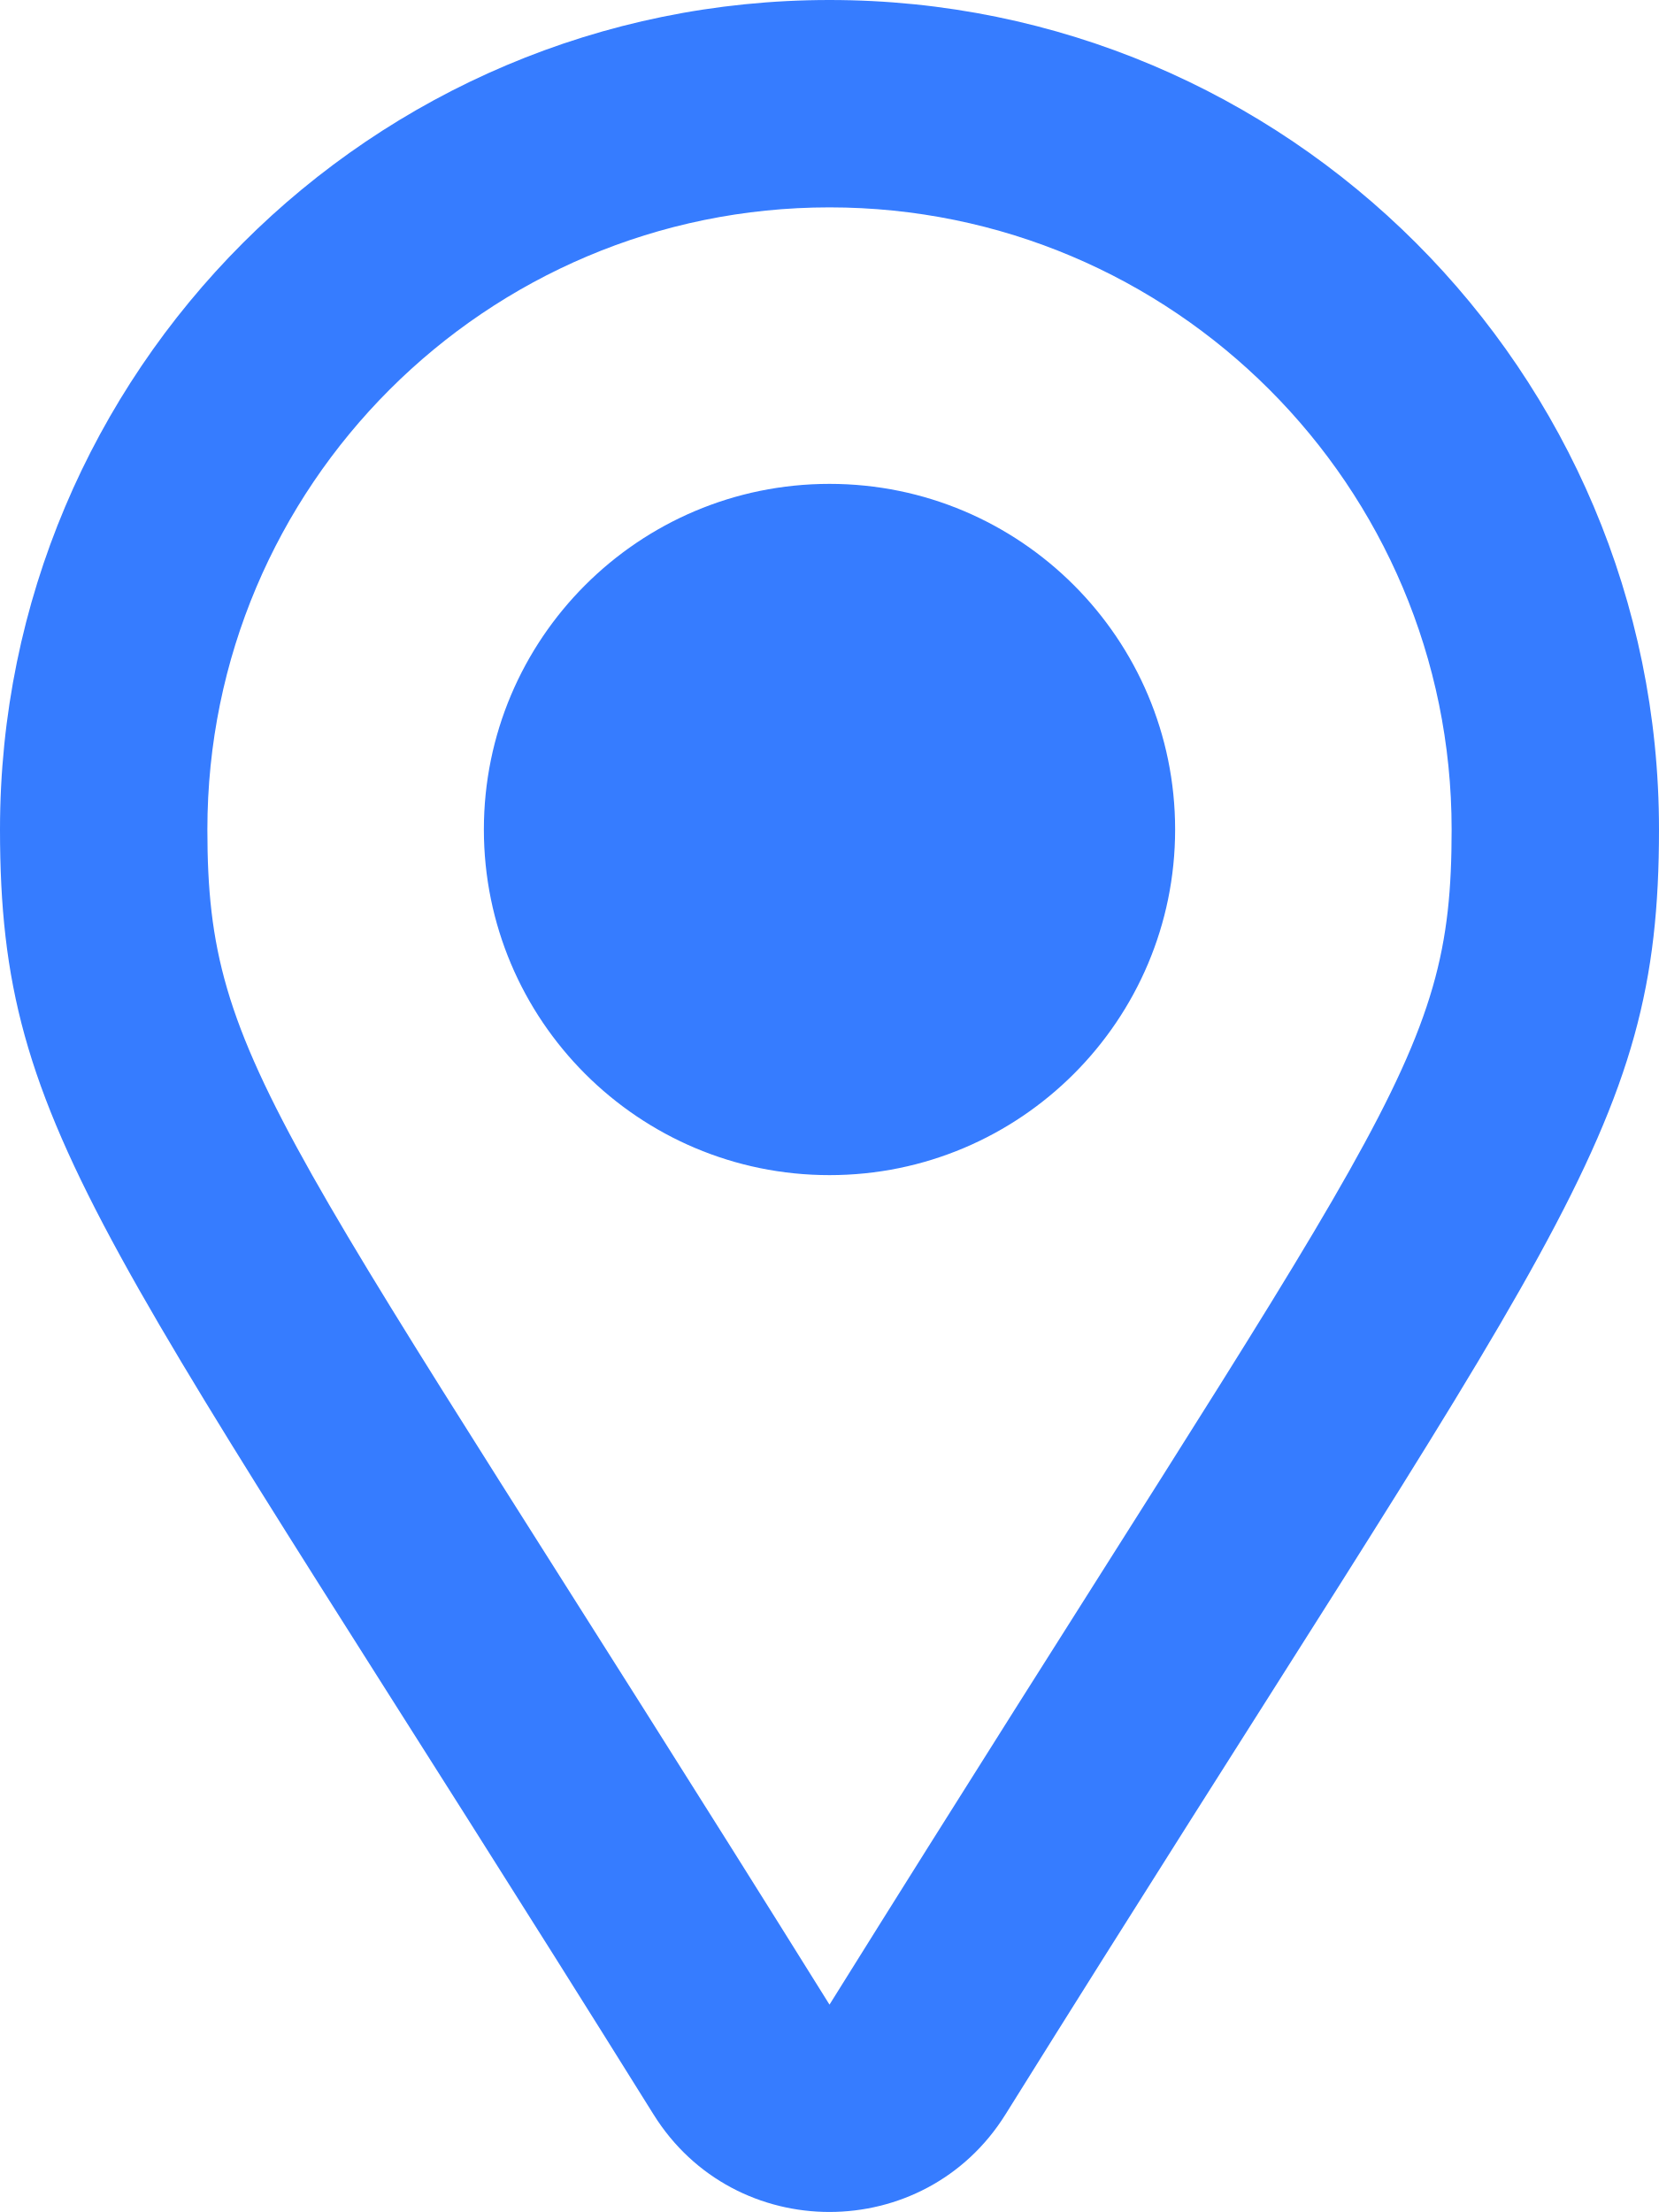
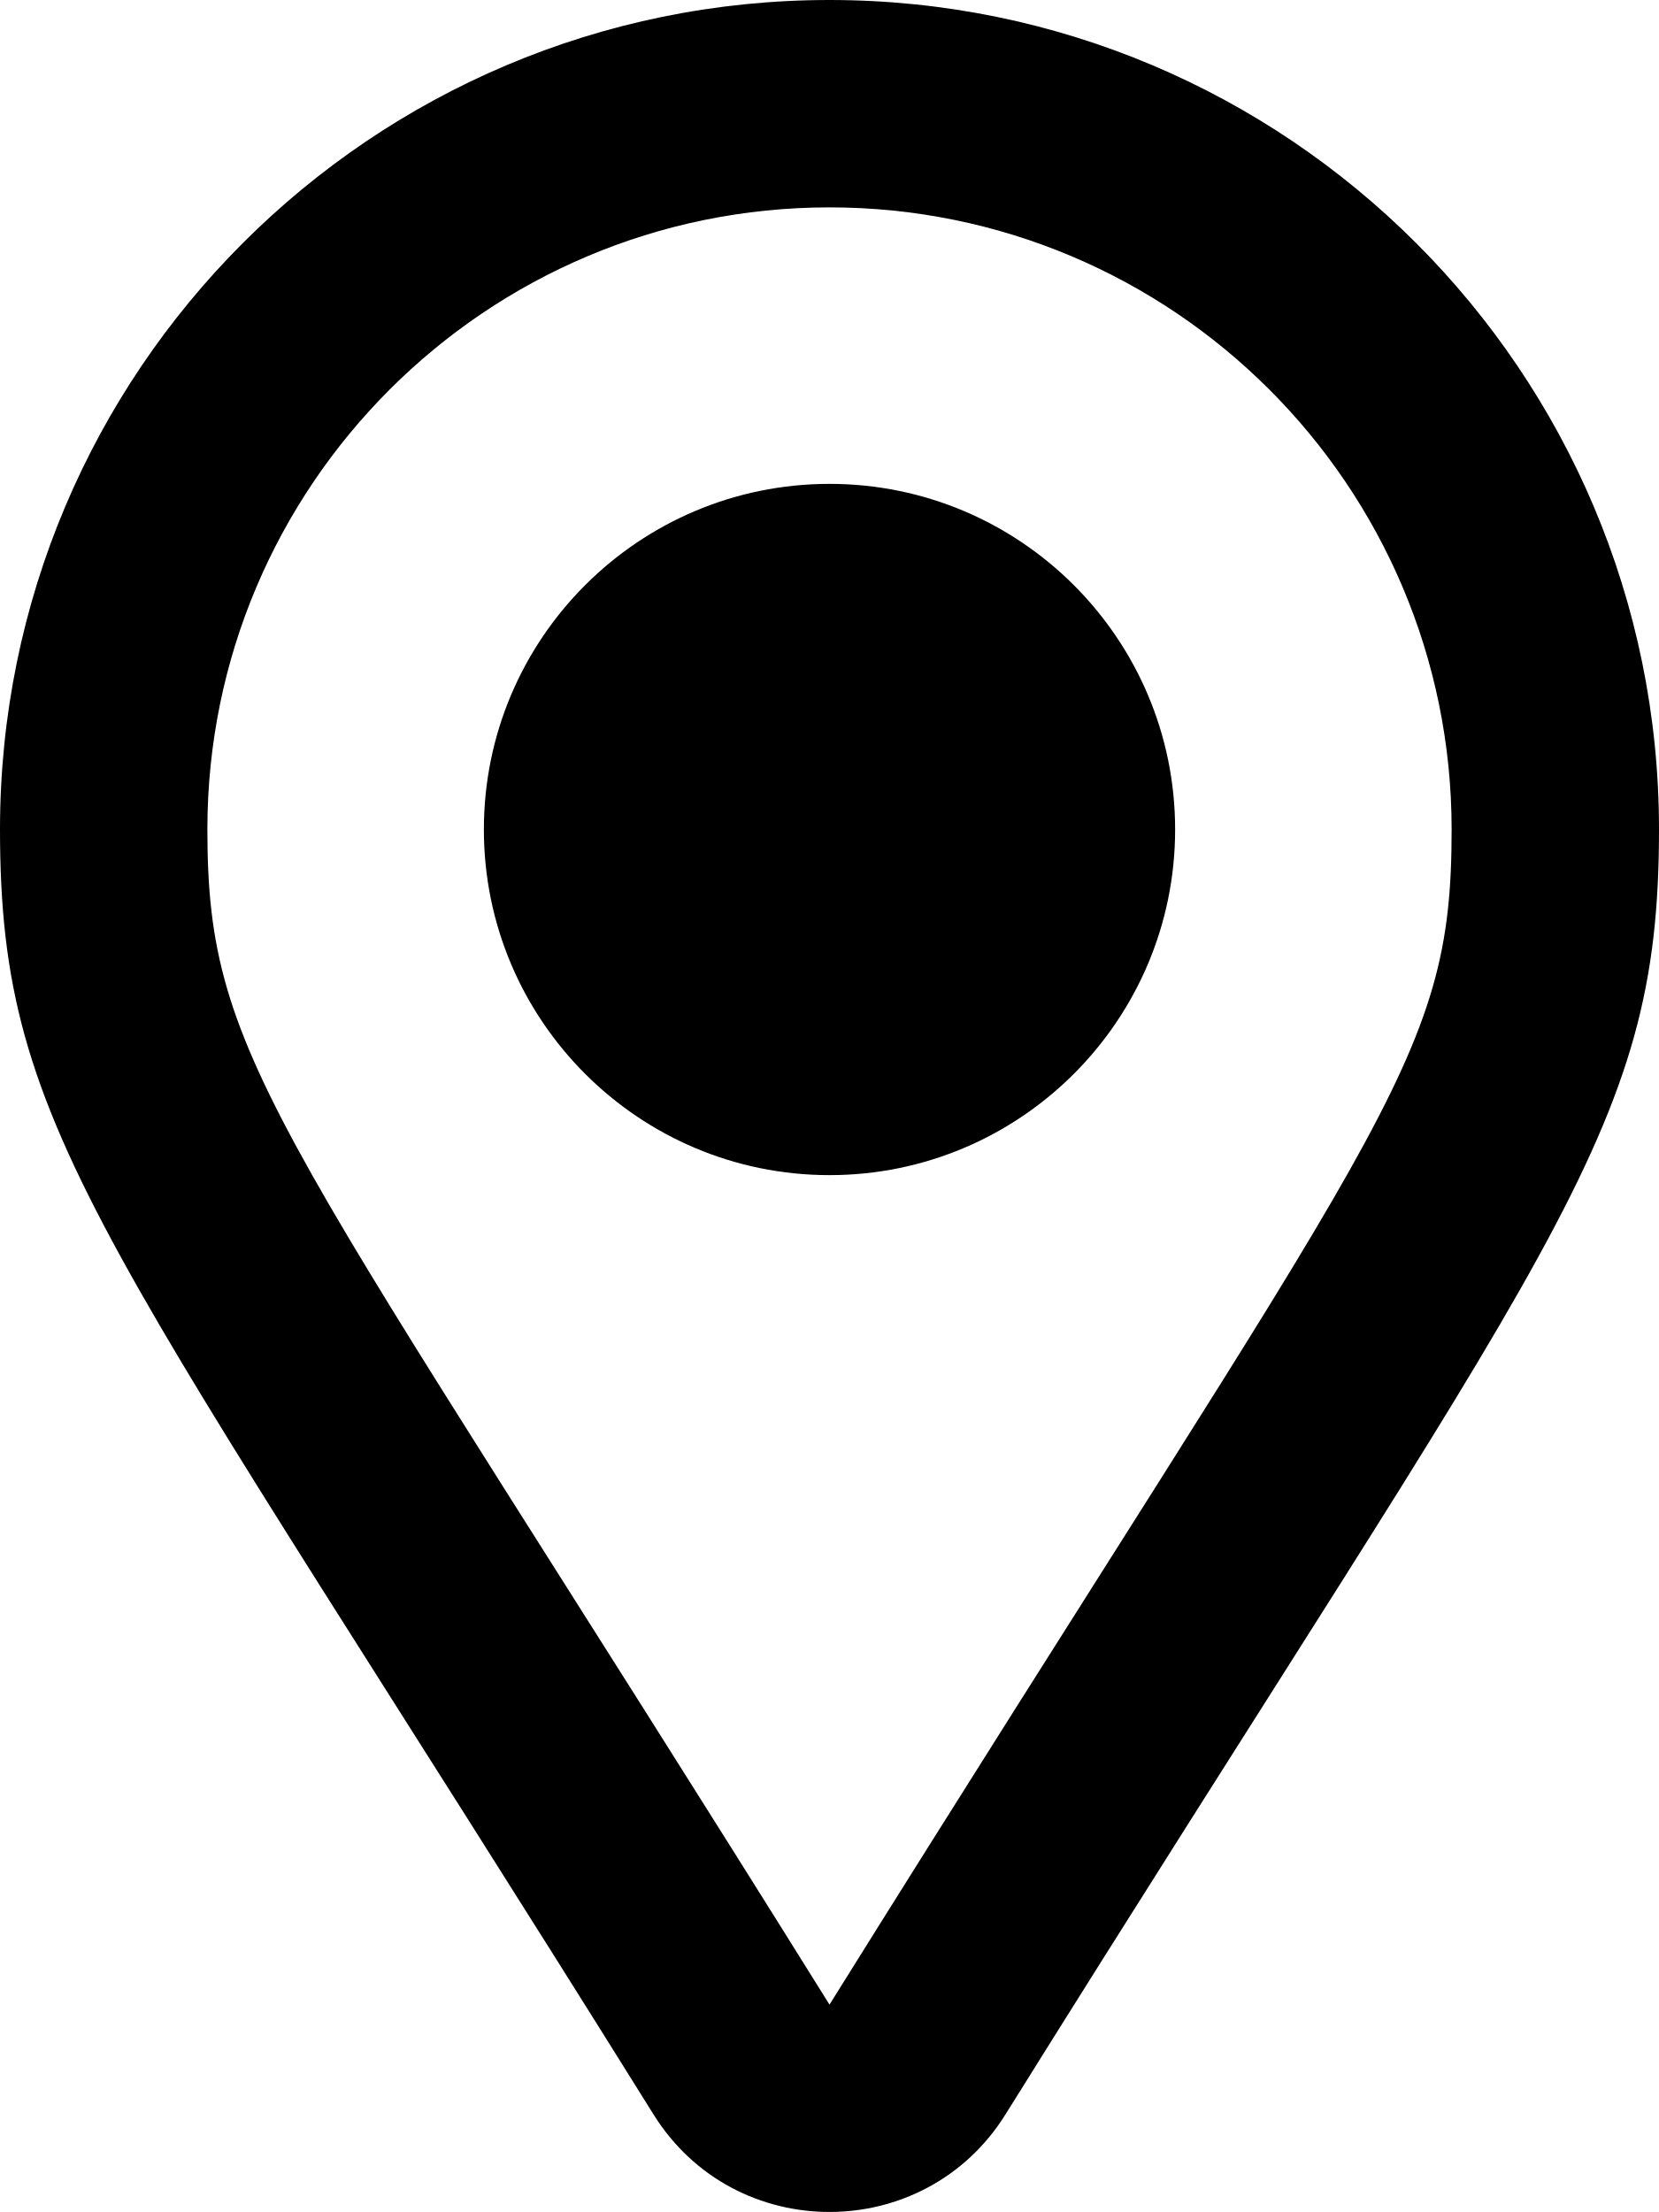
<svg xmlns="http://www.w3.org/2000/svg" width="12" height="16" viewBox="0 0 12 16">
  <g fill="none" fill-rule="evenodd">
-     <g fill="#367CFF" fill-rule="nonzero">
+     <g fill="#000000" fill-rule="nonzero">
      <g>
        <g>
          <path d="M7.273 15.294C11.253 8.914 12 8.222 12 6c0-3.315-2.688-6-6-6-3.316 0-6 2.688-6 6 0 2.222.75 2.917 4.727 9.294.587.942 1.96.94 2.546 0zM6 14.5C2.018 8.115 1.5 7.712 1.5 6c0-2.485 2.015-4.5 4.5-4.5s4.5 2.015 4.5 4.5c0 1.705-.474 2.045-4.5 8.5zm0-6c1.38 0 2.5-1.12 2.5-2.5S7.38 3.5 6 3.5 3.5 4.62 3.5 6 4.62 8.5 6 8.5z" transform="translate(-256 -1860) translate(236 1611) translate(20 249)" />
        </g>
      </g>
    </g>
  </g>
</svg>
